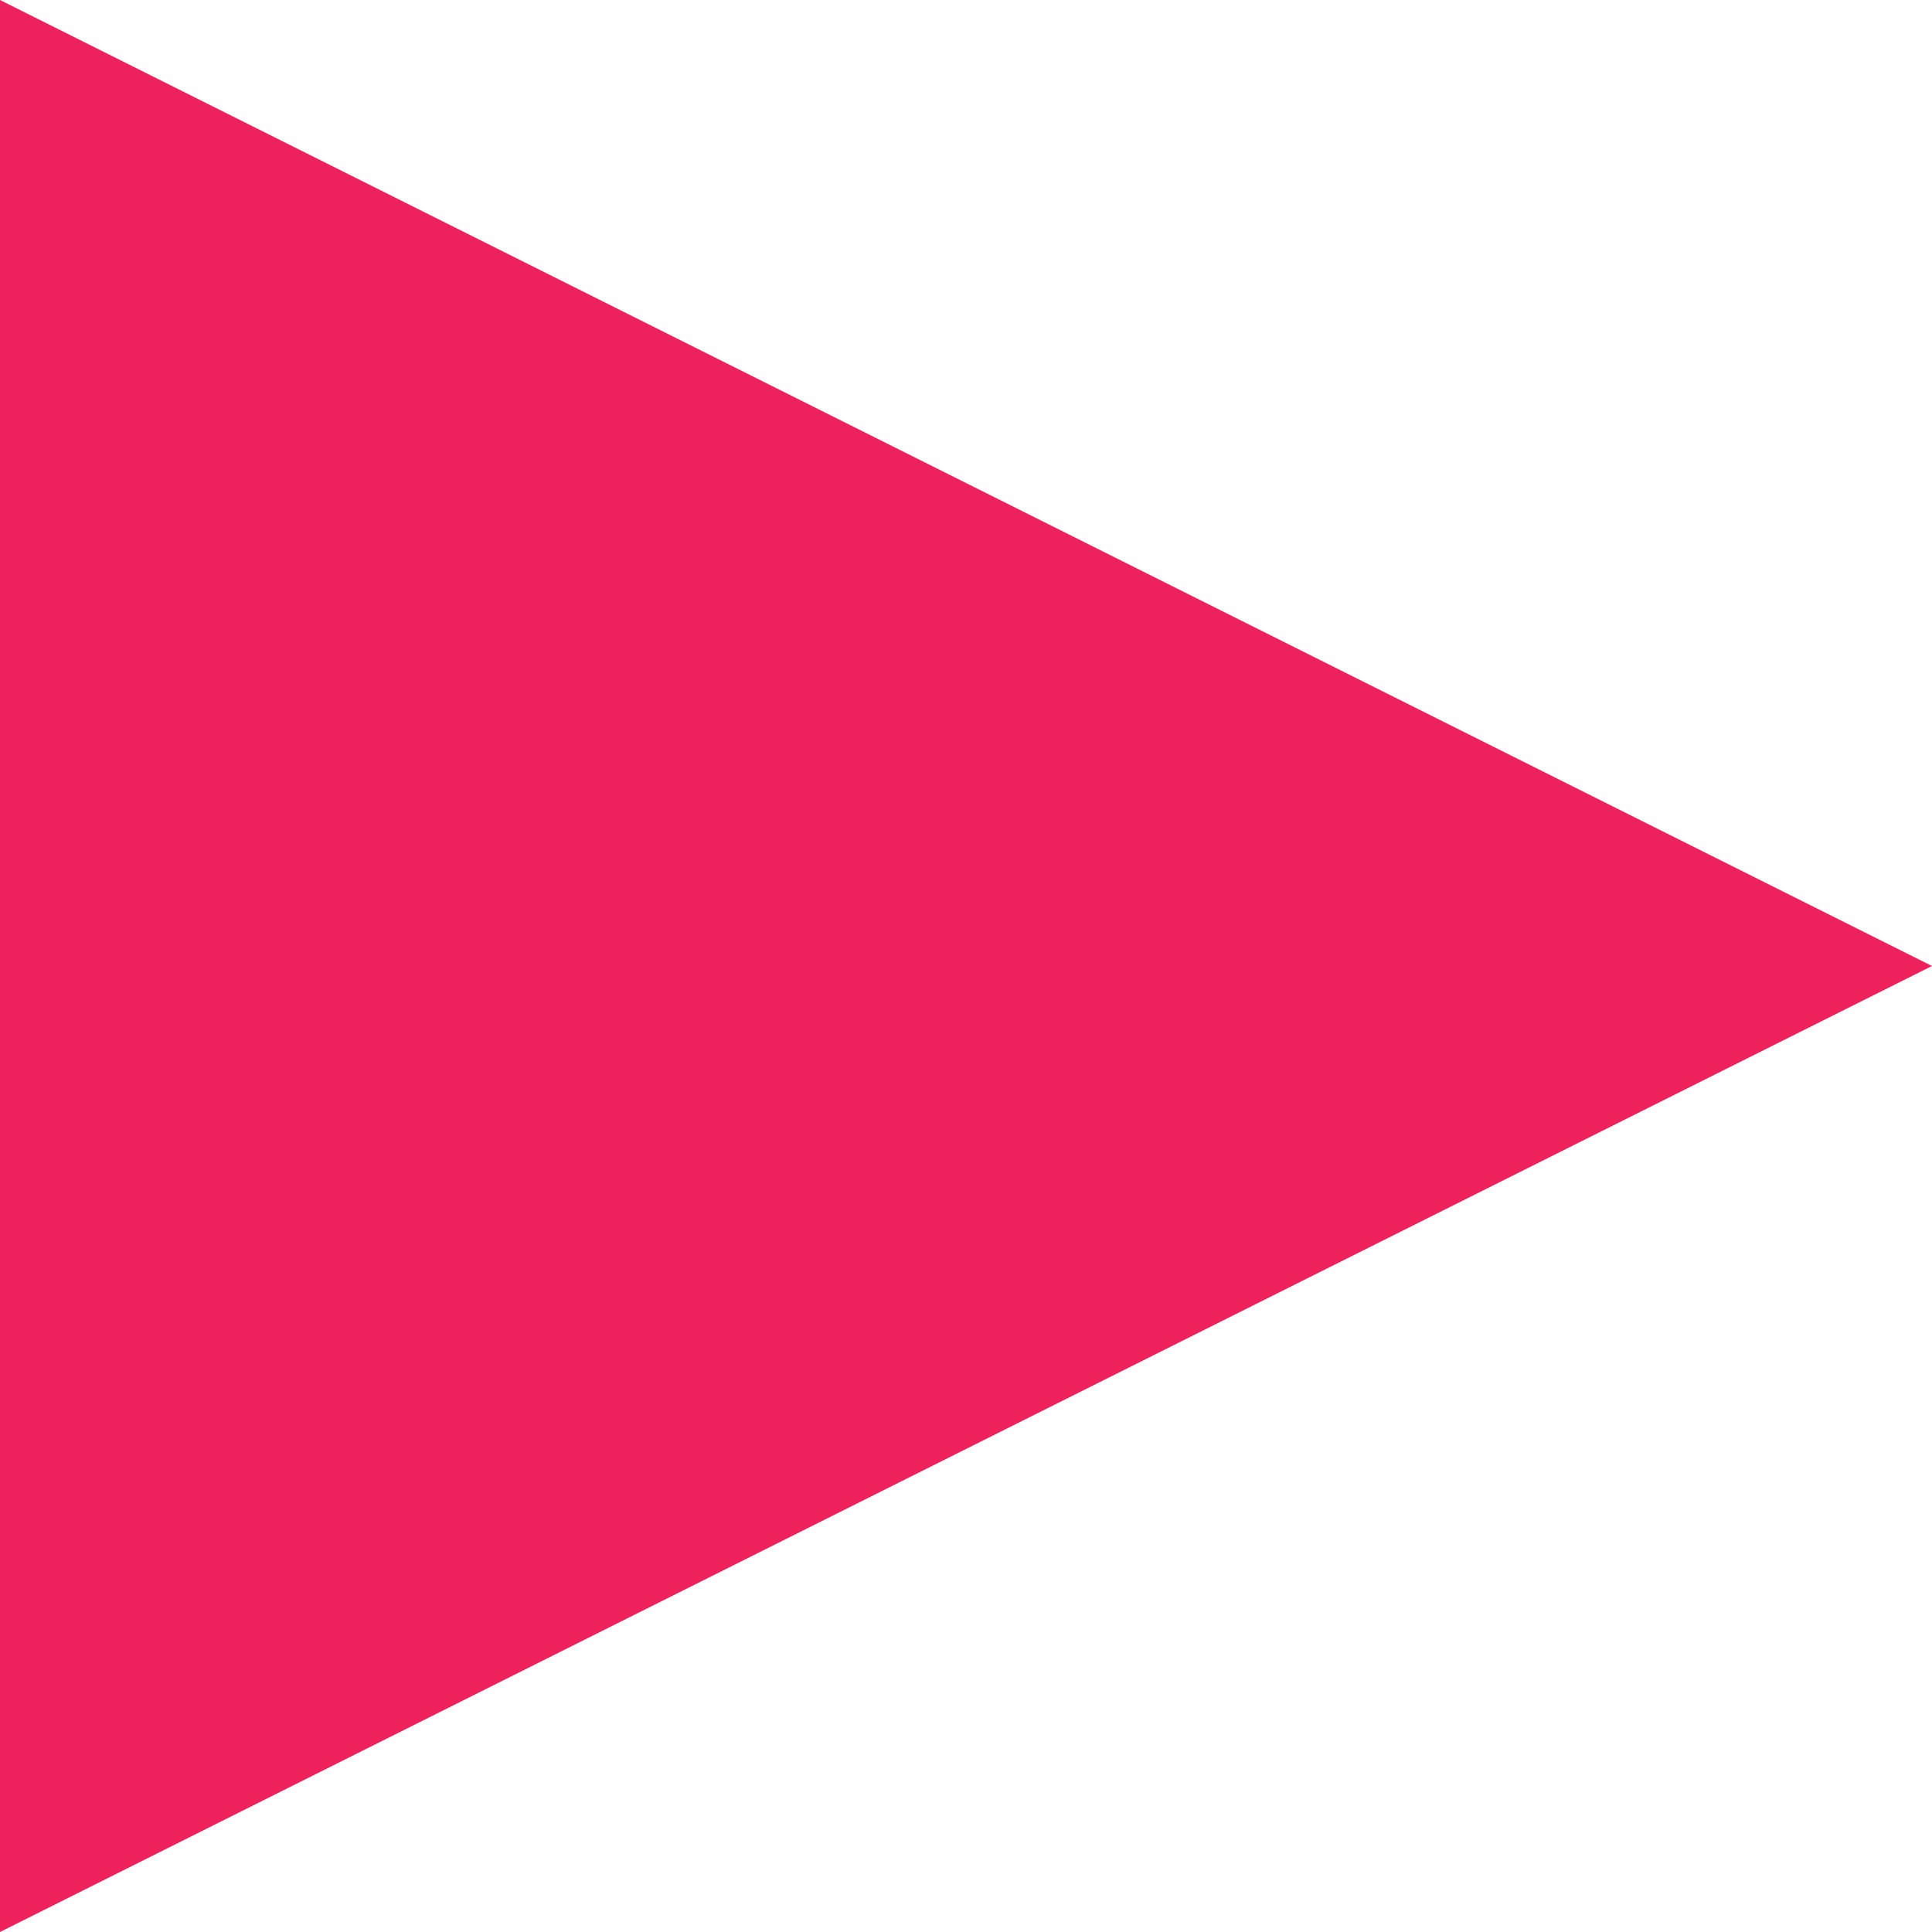
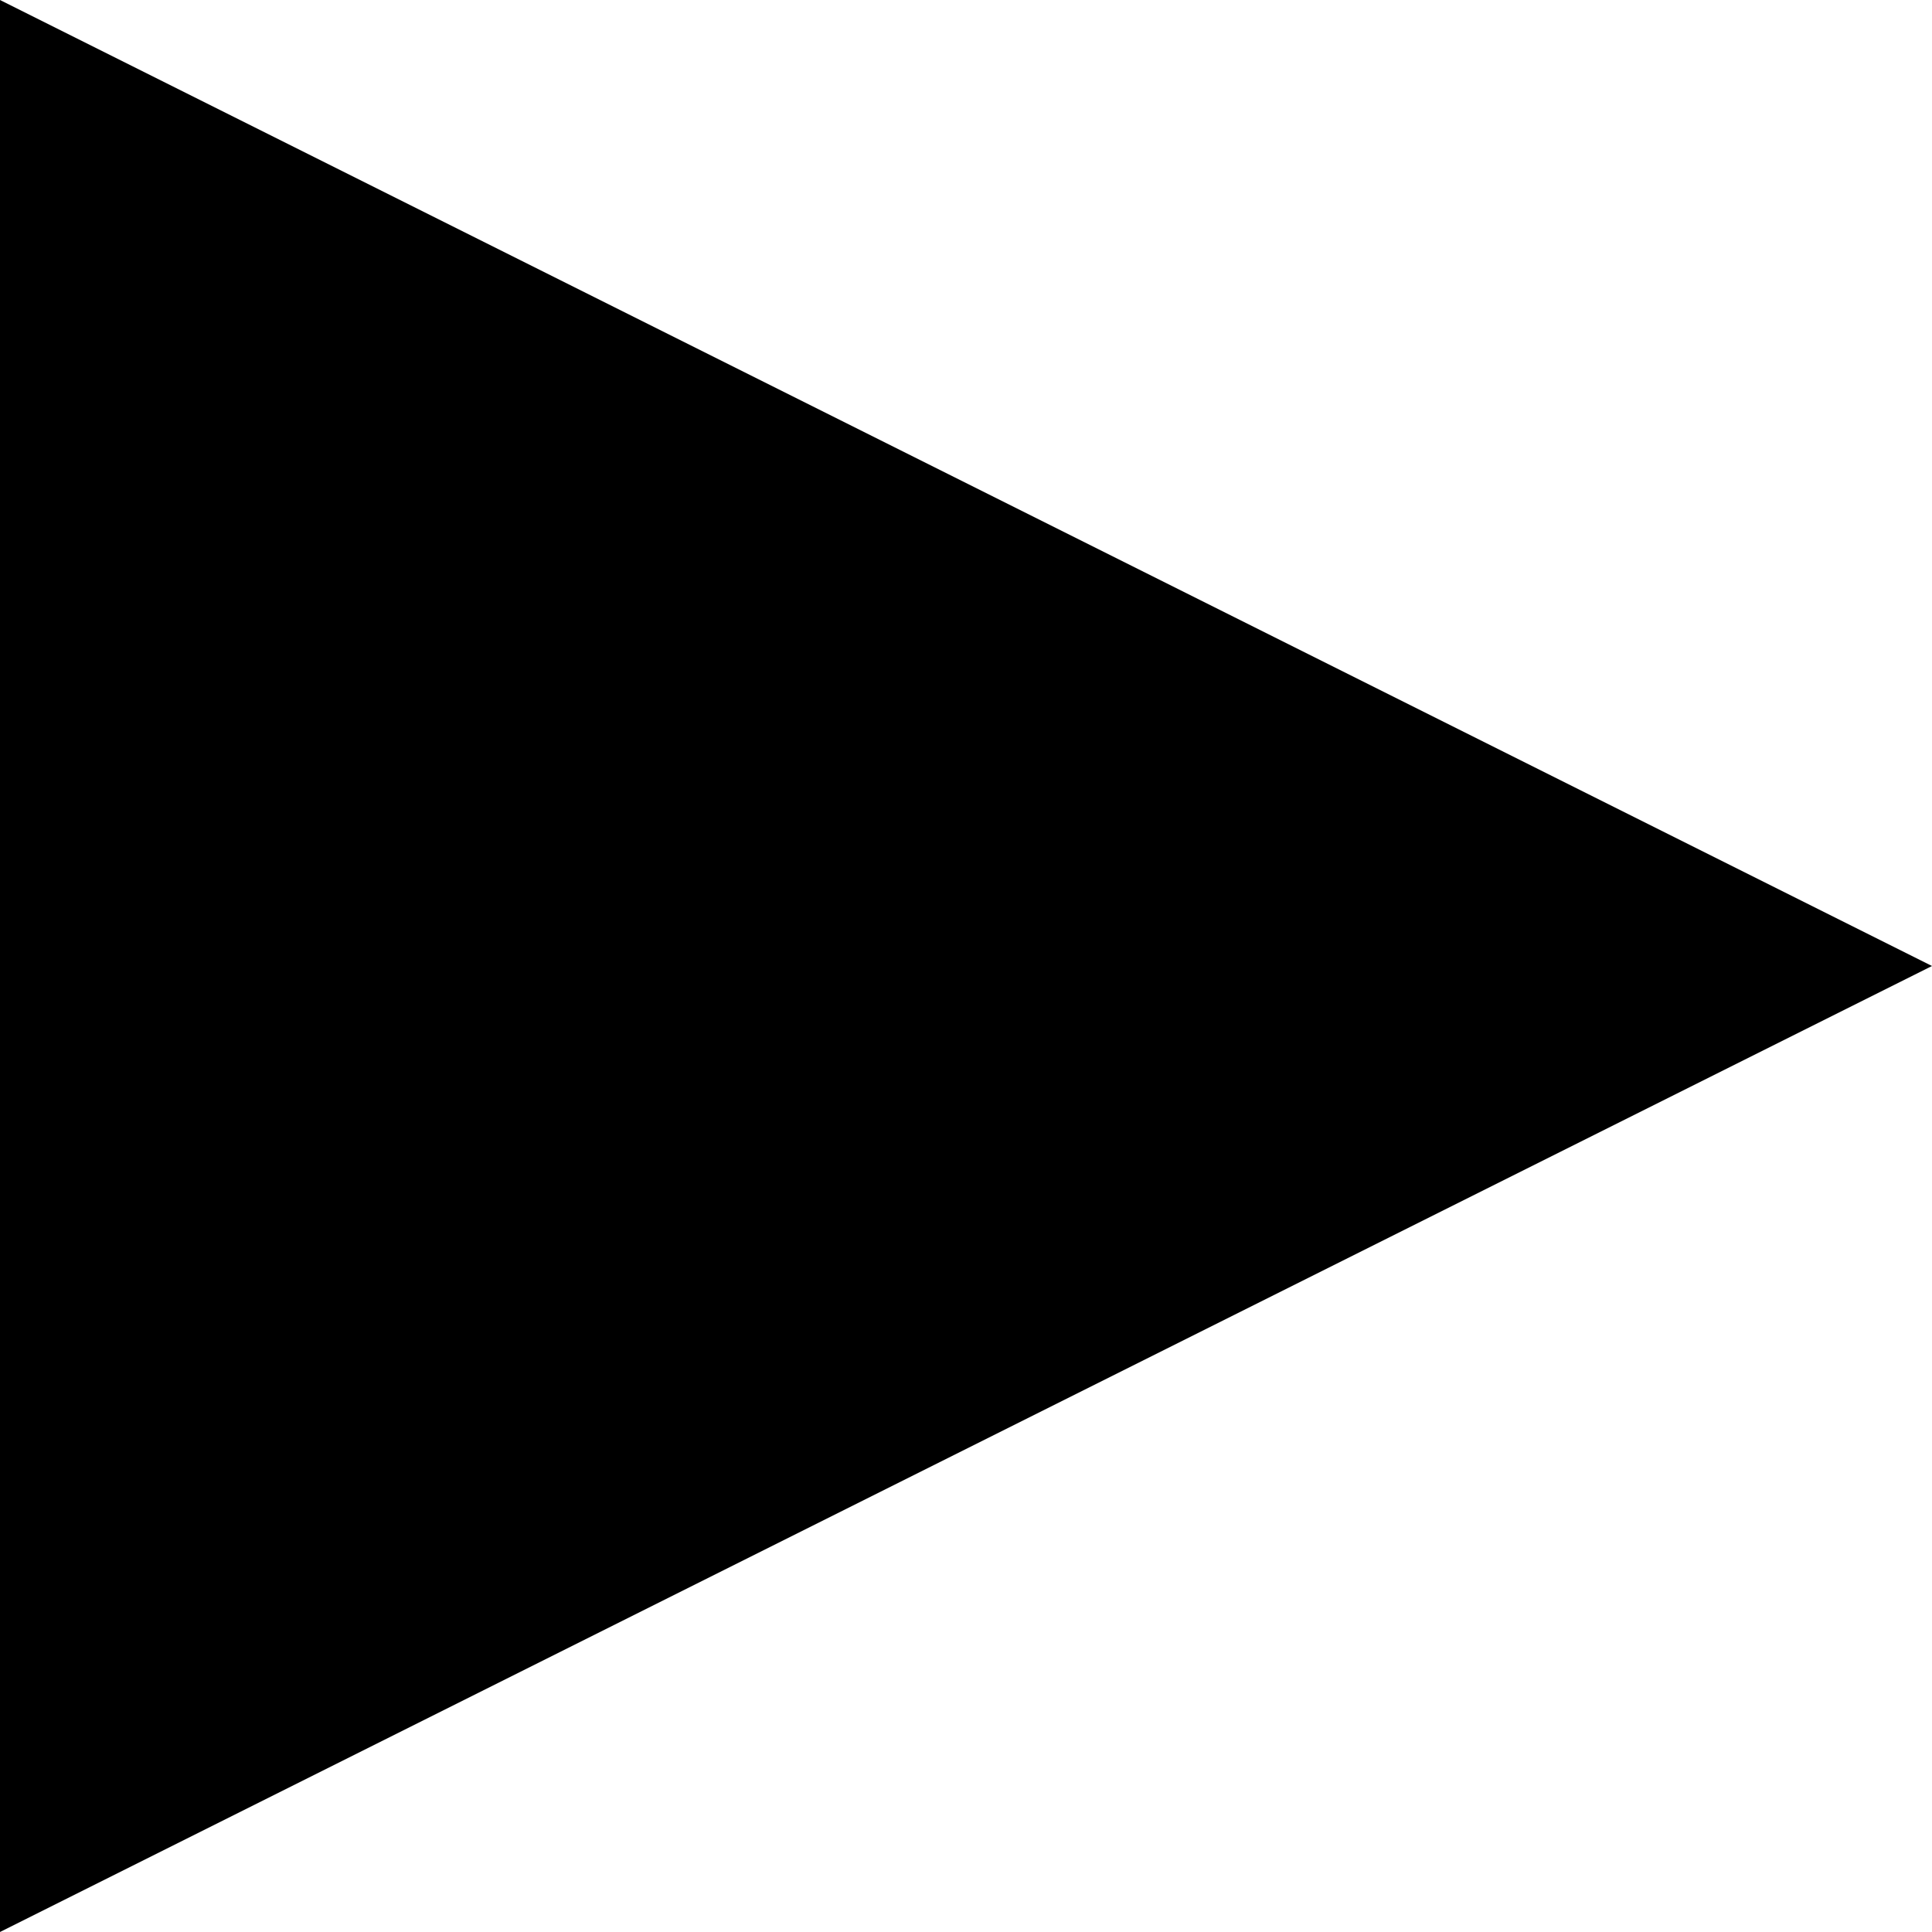
- <svg xmlns="http://www.w3.org/2000/svg" width="16px" height="16px" viewBox="0 0 17 17" version="1.1">
-   <defs />
-   <g id="IDEs" stroke="none" stroke-width="1" fill="none" fill-rule="evenodd">
-     <g id="Desktop-IDE-light" transform="translate(-218, -69)" fill="#ED225D">
-       <g id="IDE-CORE-+-Web-dock-&amp;-identity-zone">
-         <g id="IDE-CORE" transform="translate(0, 45)">
-           <g id="play-btns" transform="translate(202, 0)">
-             <g id="play-||-pause-+-play" transform="translate(0, 10)">
-               <polygon id="play" transform="translate(24.5, 22.5) rotate(90) translate(-24.5, -22.5) " points="24.5 14 33 31 16 31" />
-             </g>
-           </g>
-         </g>
-       </g>
-     </g>
+ <svg xmlns="http://www.w3.org/2000/svg" width="16px" height="16px" viewBox="0 0 16 16" version="1.1">
+   <g stroke="none" fill="currentColor">
+     <polygon id="play" points="0 0 16 8 0 16" />
  </g>
</svg>
